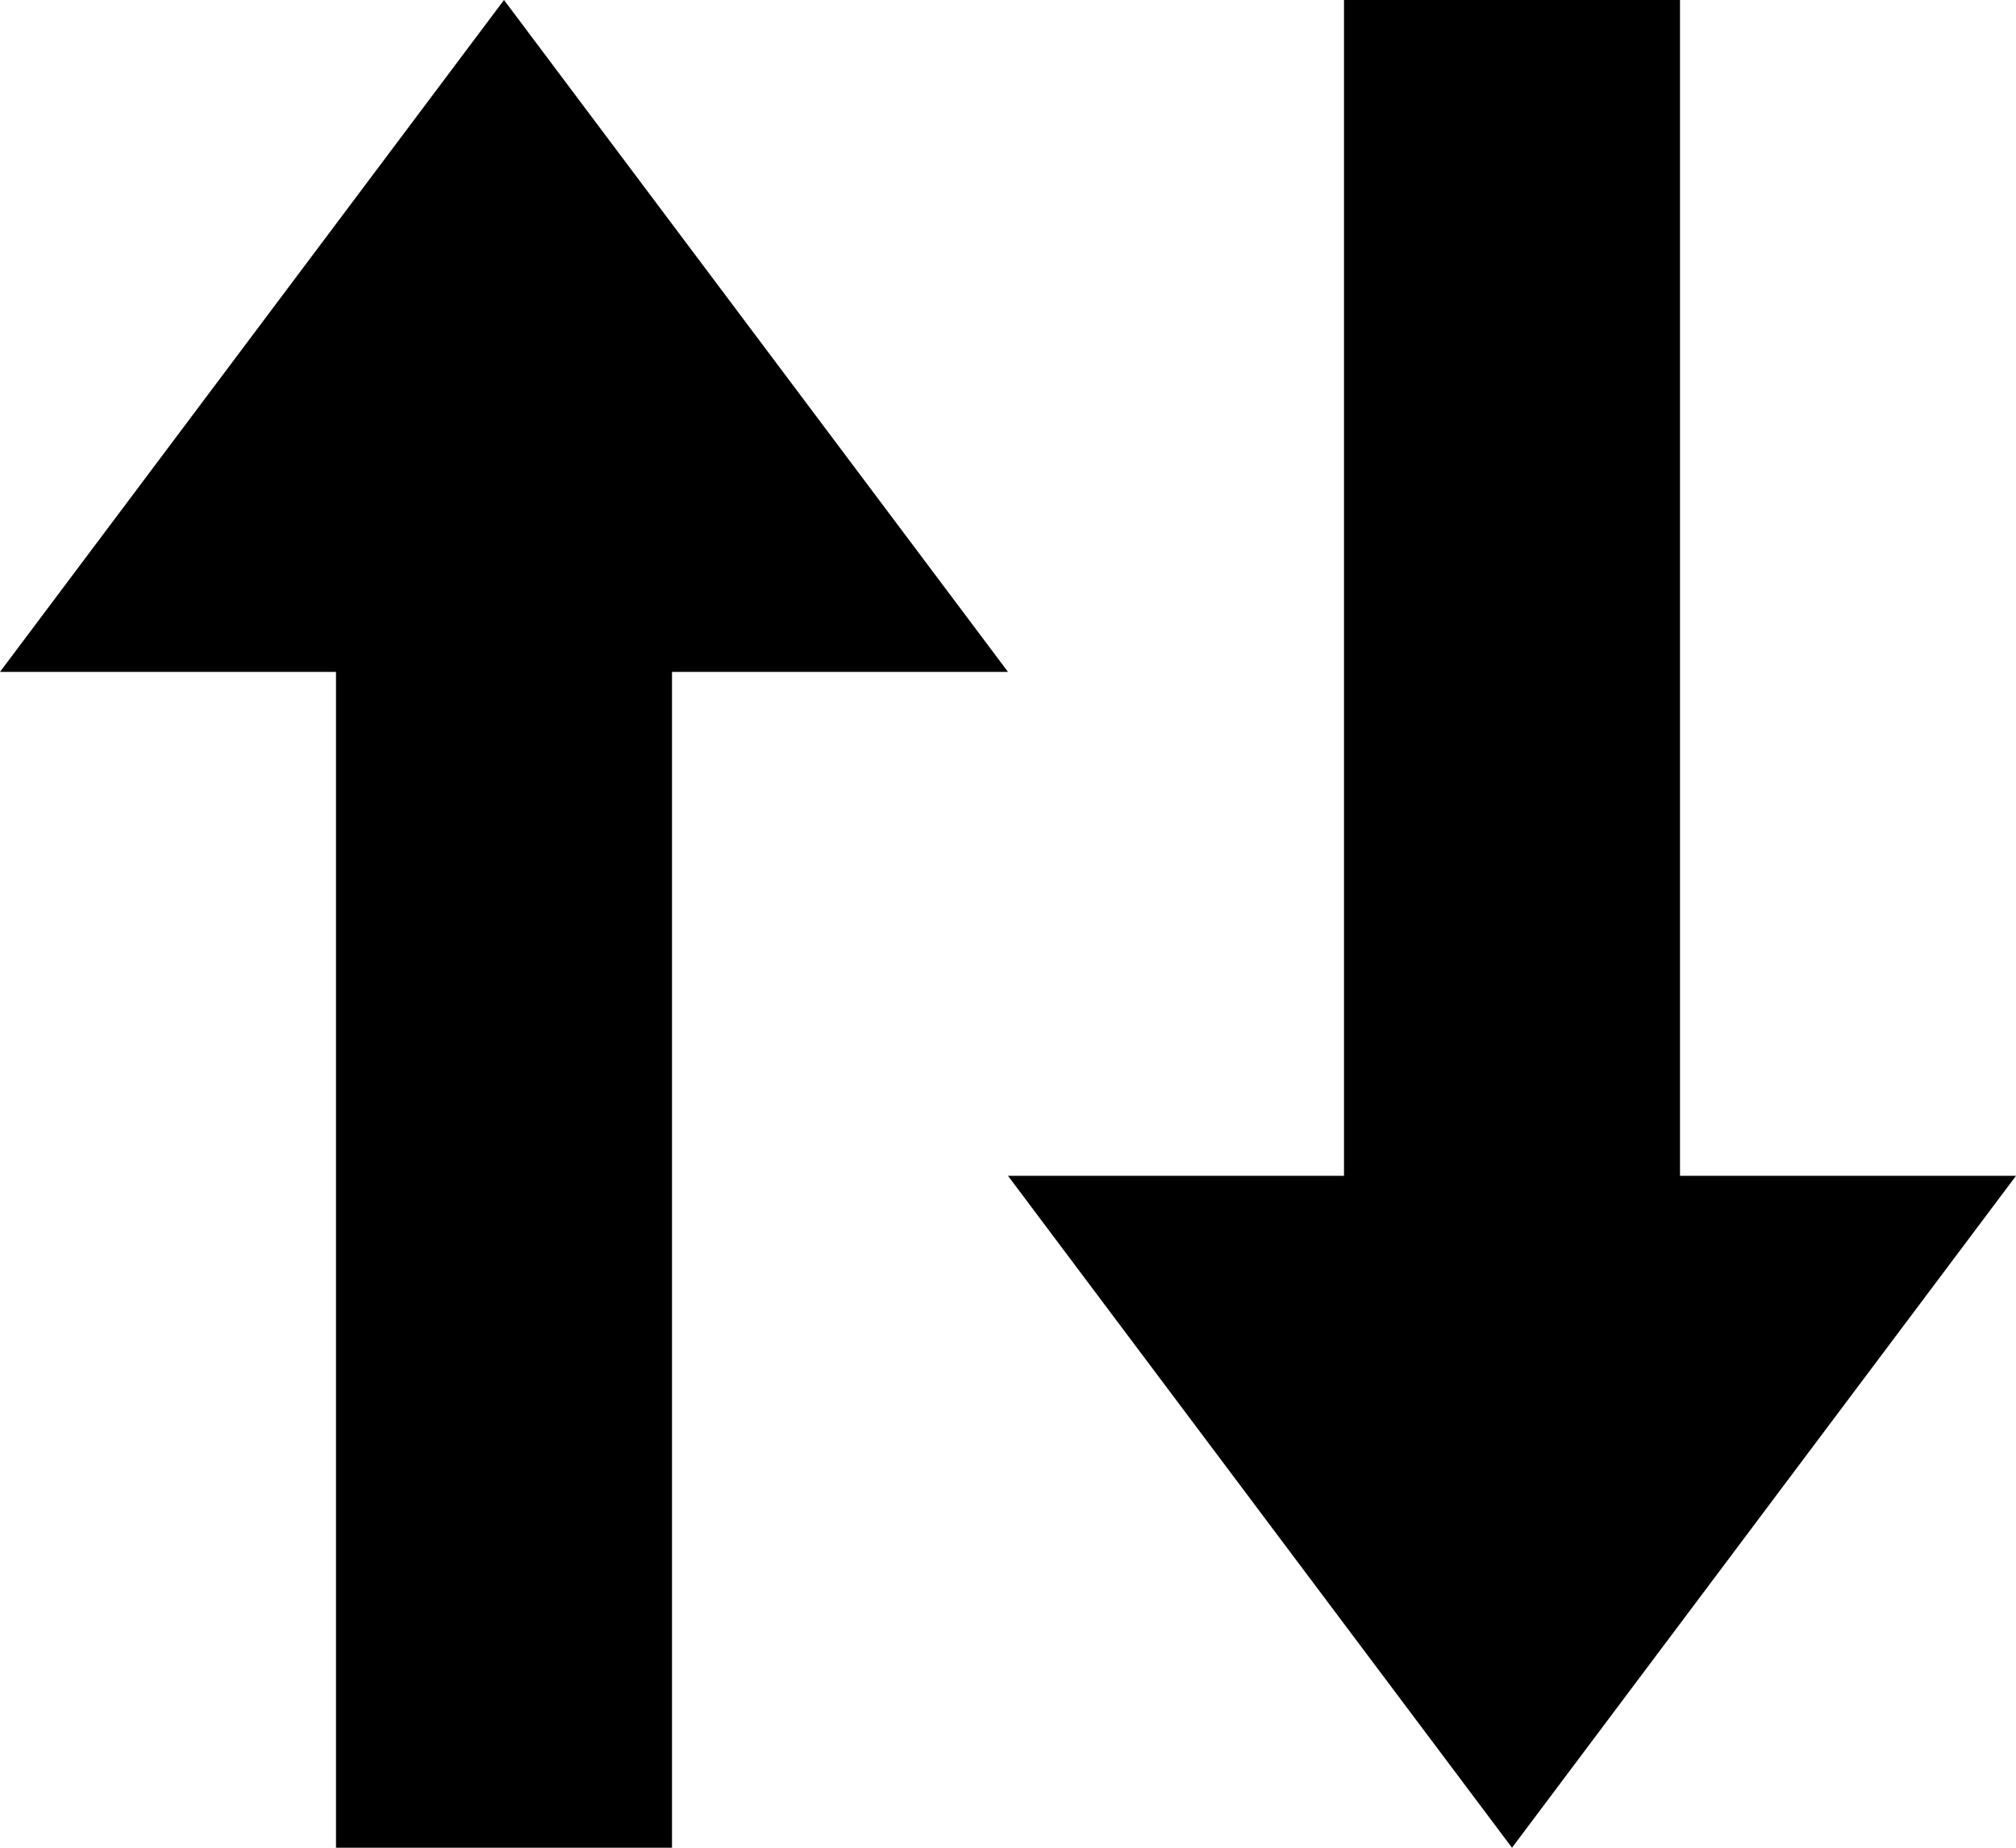
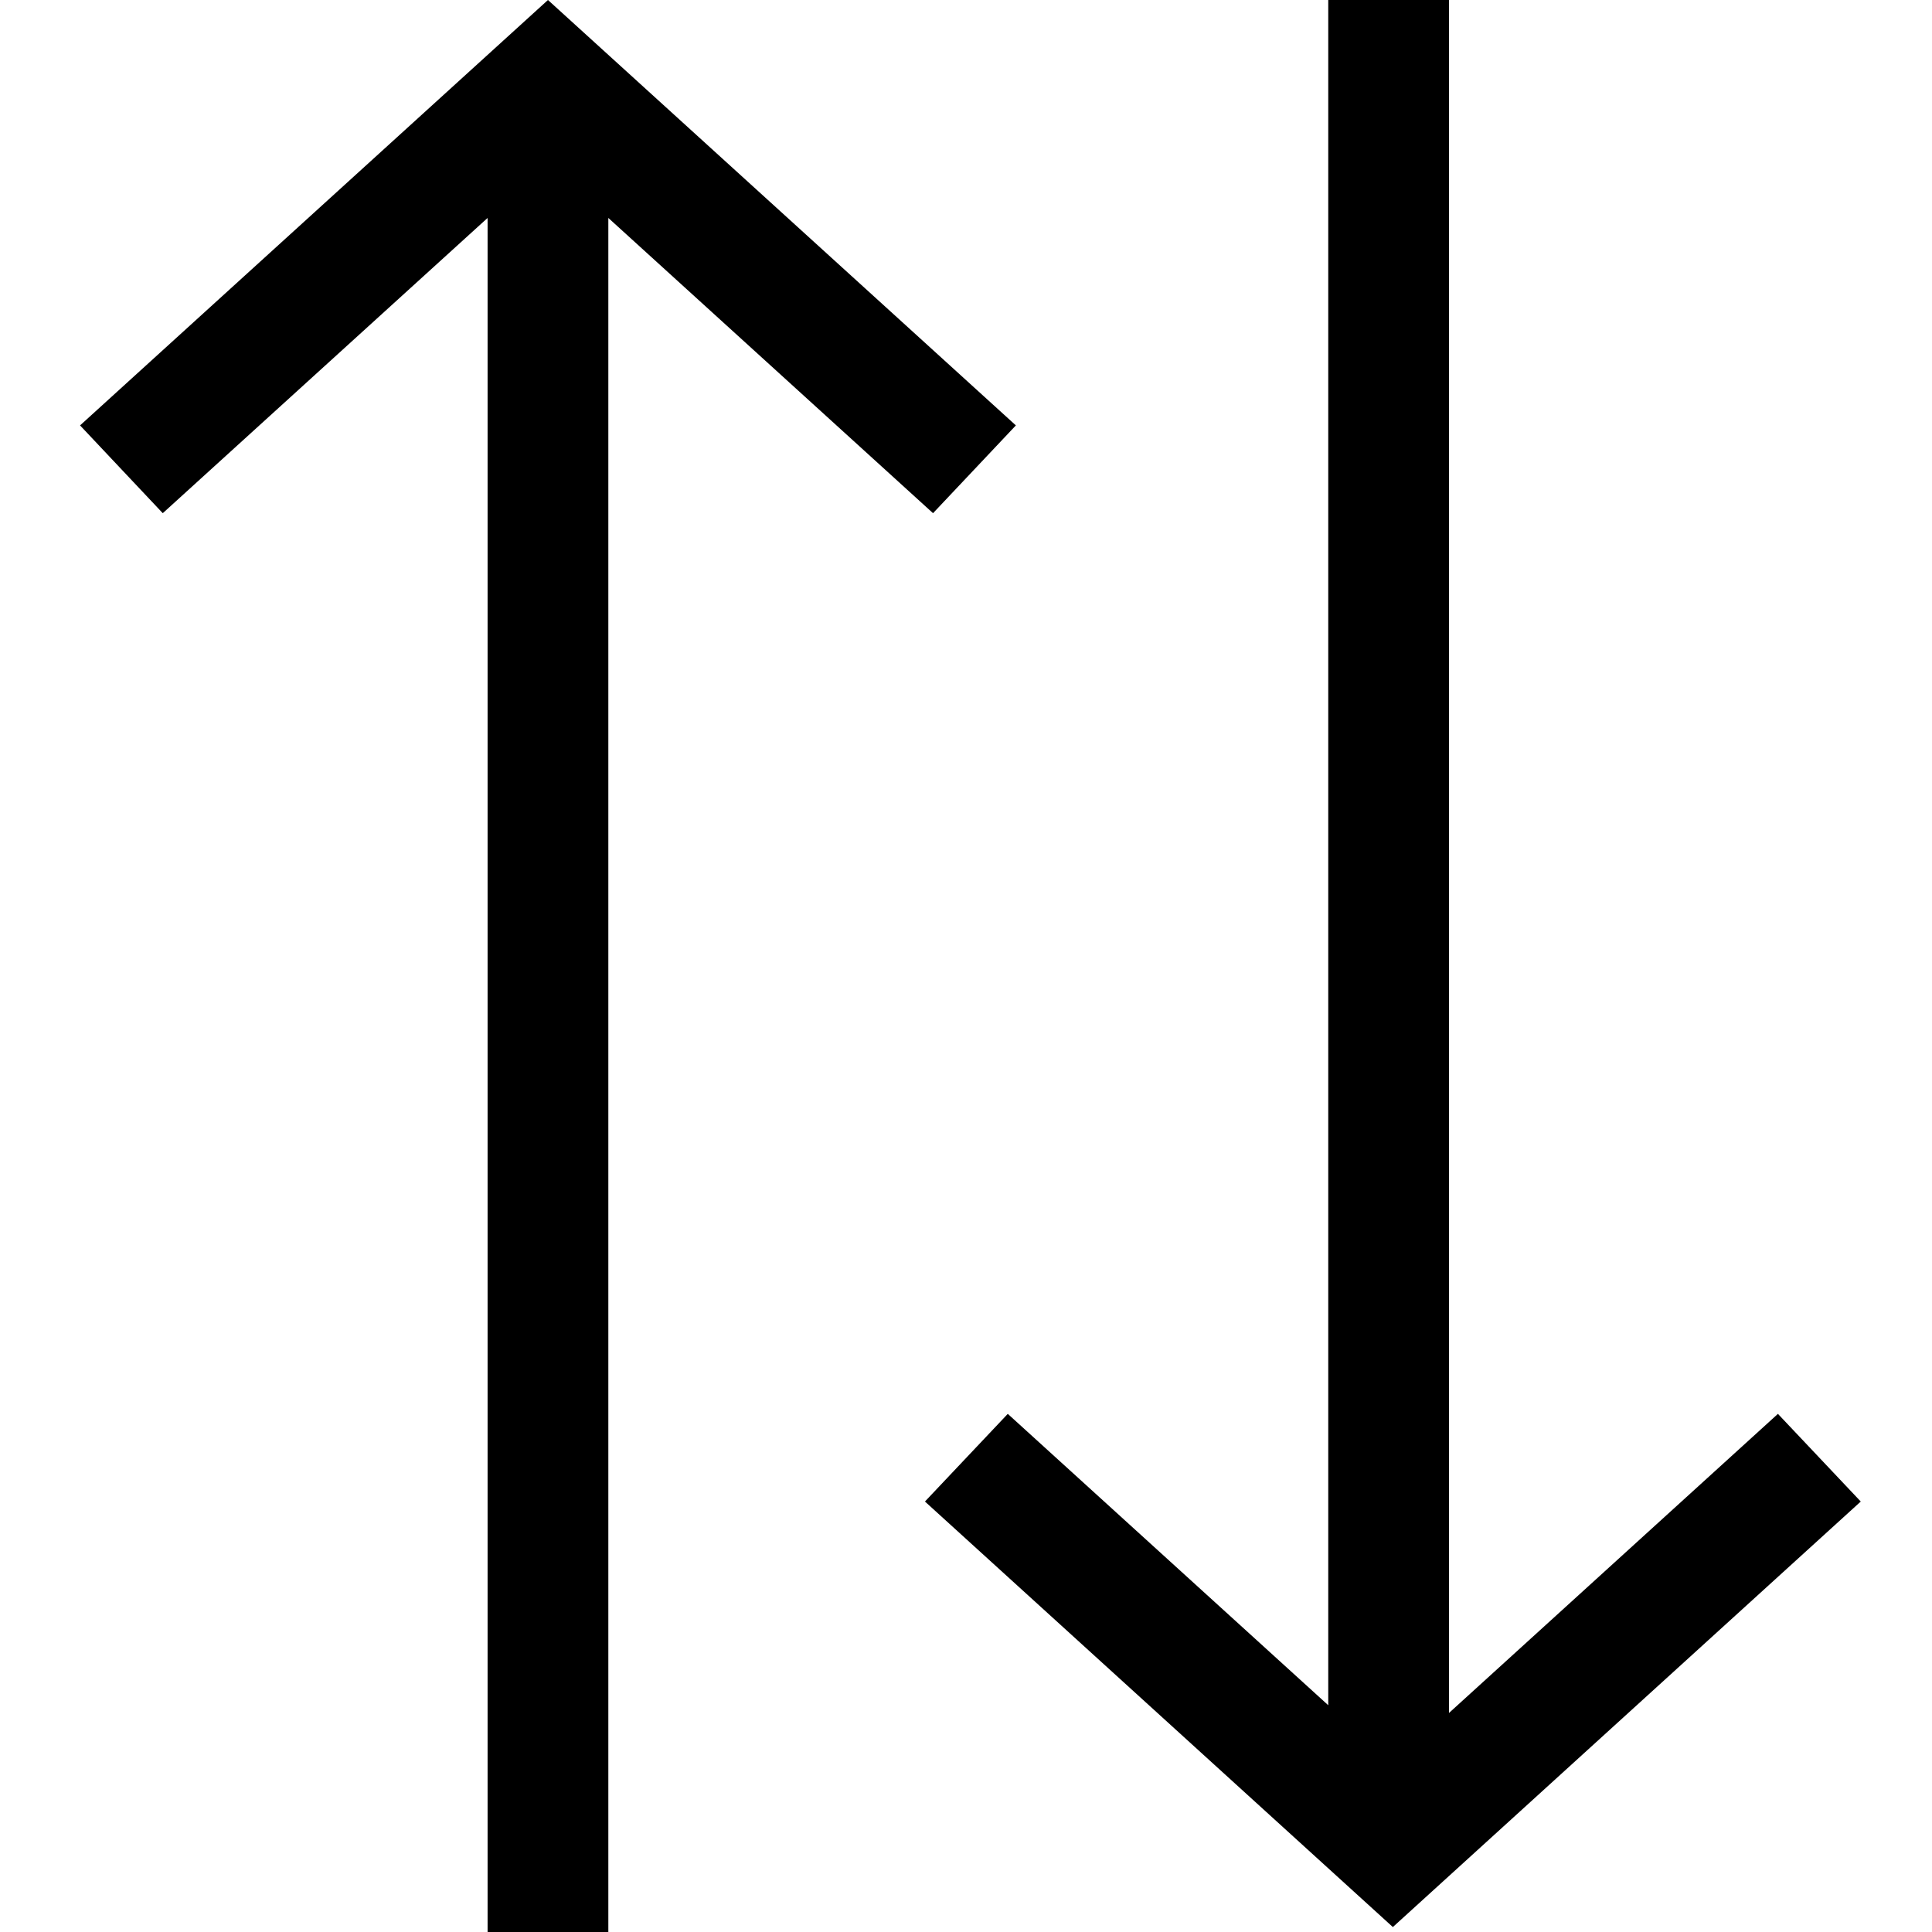
- <svg xmlns="http://www.w3.org/2000/svg" width="24px" height="22px" viewBox="0 0 24 22" version="1.1" fill-rule="evenodd">
-   <polygon id="Shape" fill="#000000" points="20 14 20 0 16 0 16 14 12 14 18 22 24 14" />
-   <polygon id="Shape" fill="#000000" points="4 8 4 22 8 22 8 8 12 8 6 0 0 8" />
+ <svg xmlns="http://www.w3.org/2000/svg" width="16px" height="16px" viewBox="0 0 16 16" version="1.1">
+   <defs />
+   <g id="arrows" stroke="none" stroke-width="1" fill="none" fill-rule="evenodd">
+     <path d="M12,14.186 L14.724,11.709 L15.41,12.435 L11.535,15.959 L7.66,12.435 L8.346,11.709 L11,14.122 L11,0 L12,0 L12,14.186 Z" id="Combined-Shape" fill="#000000" fill-rule="nonzero" />
+     <path d="M5.038,1.805 L5.038,16 L4.038,16 L4.038,1.805 L1.348,4.25 L0.663,3.523 L4.538,0 L8.413,3.523 L7.727,4.25 L5.038,1.805 Z" id="Combined-Shape" fill="#000000" fill-rule="nonzero" />
+   </g>
</svg>
